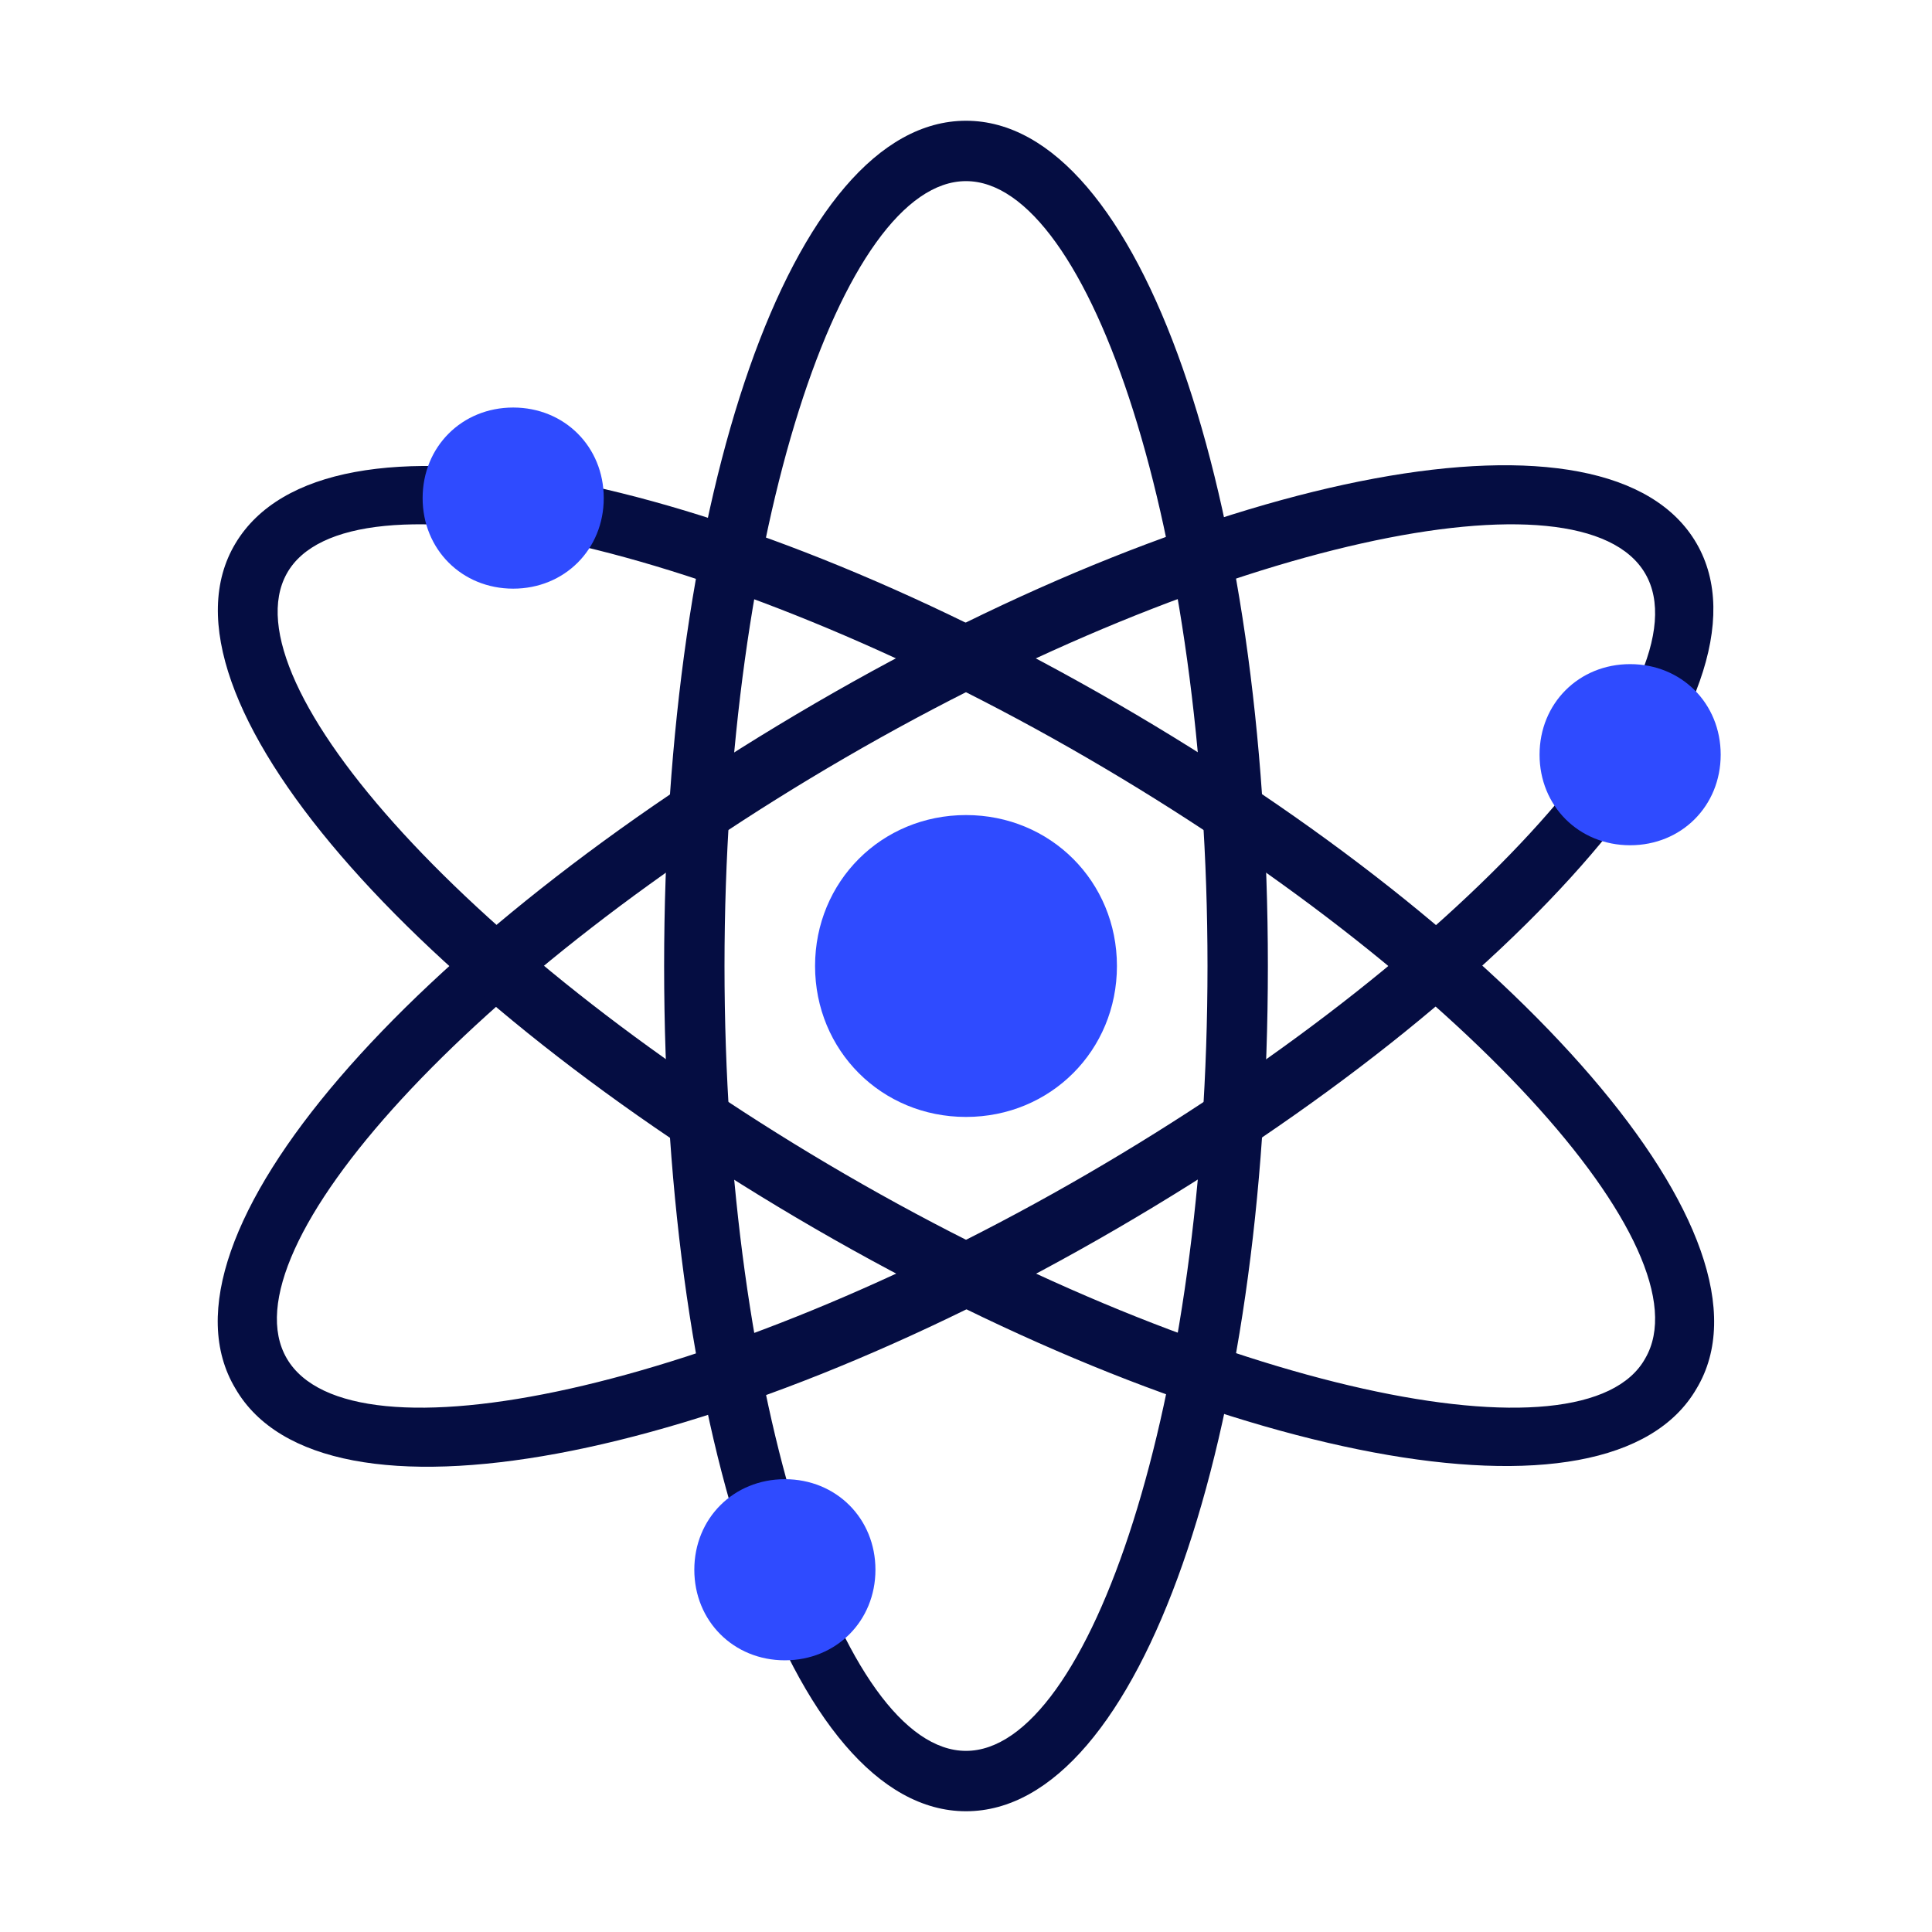
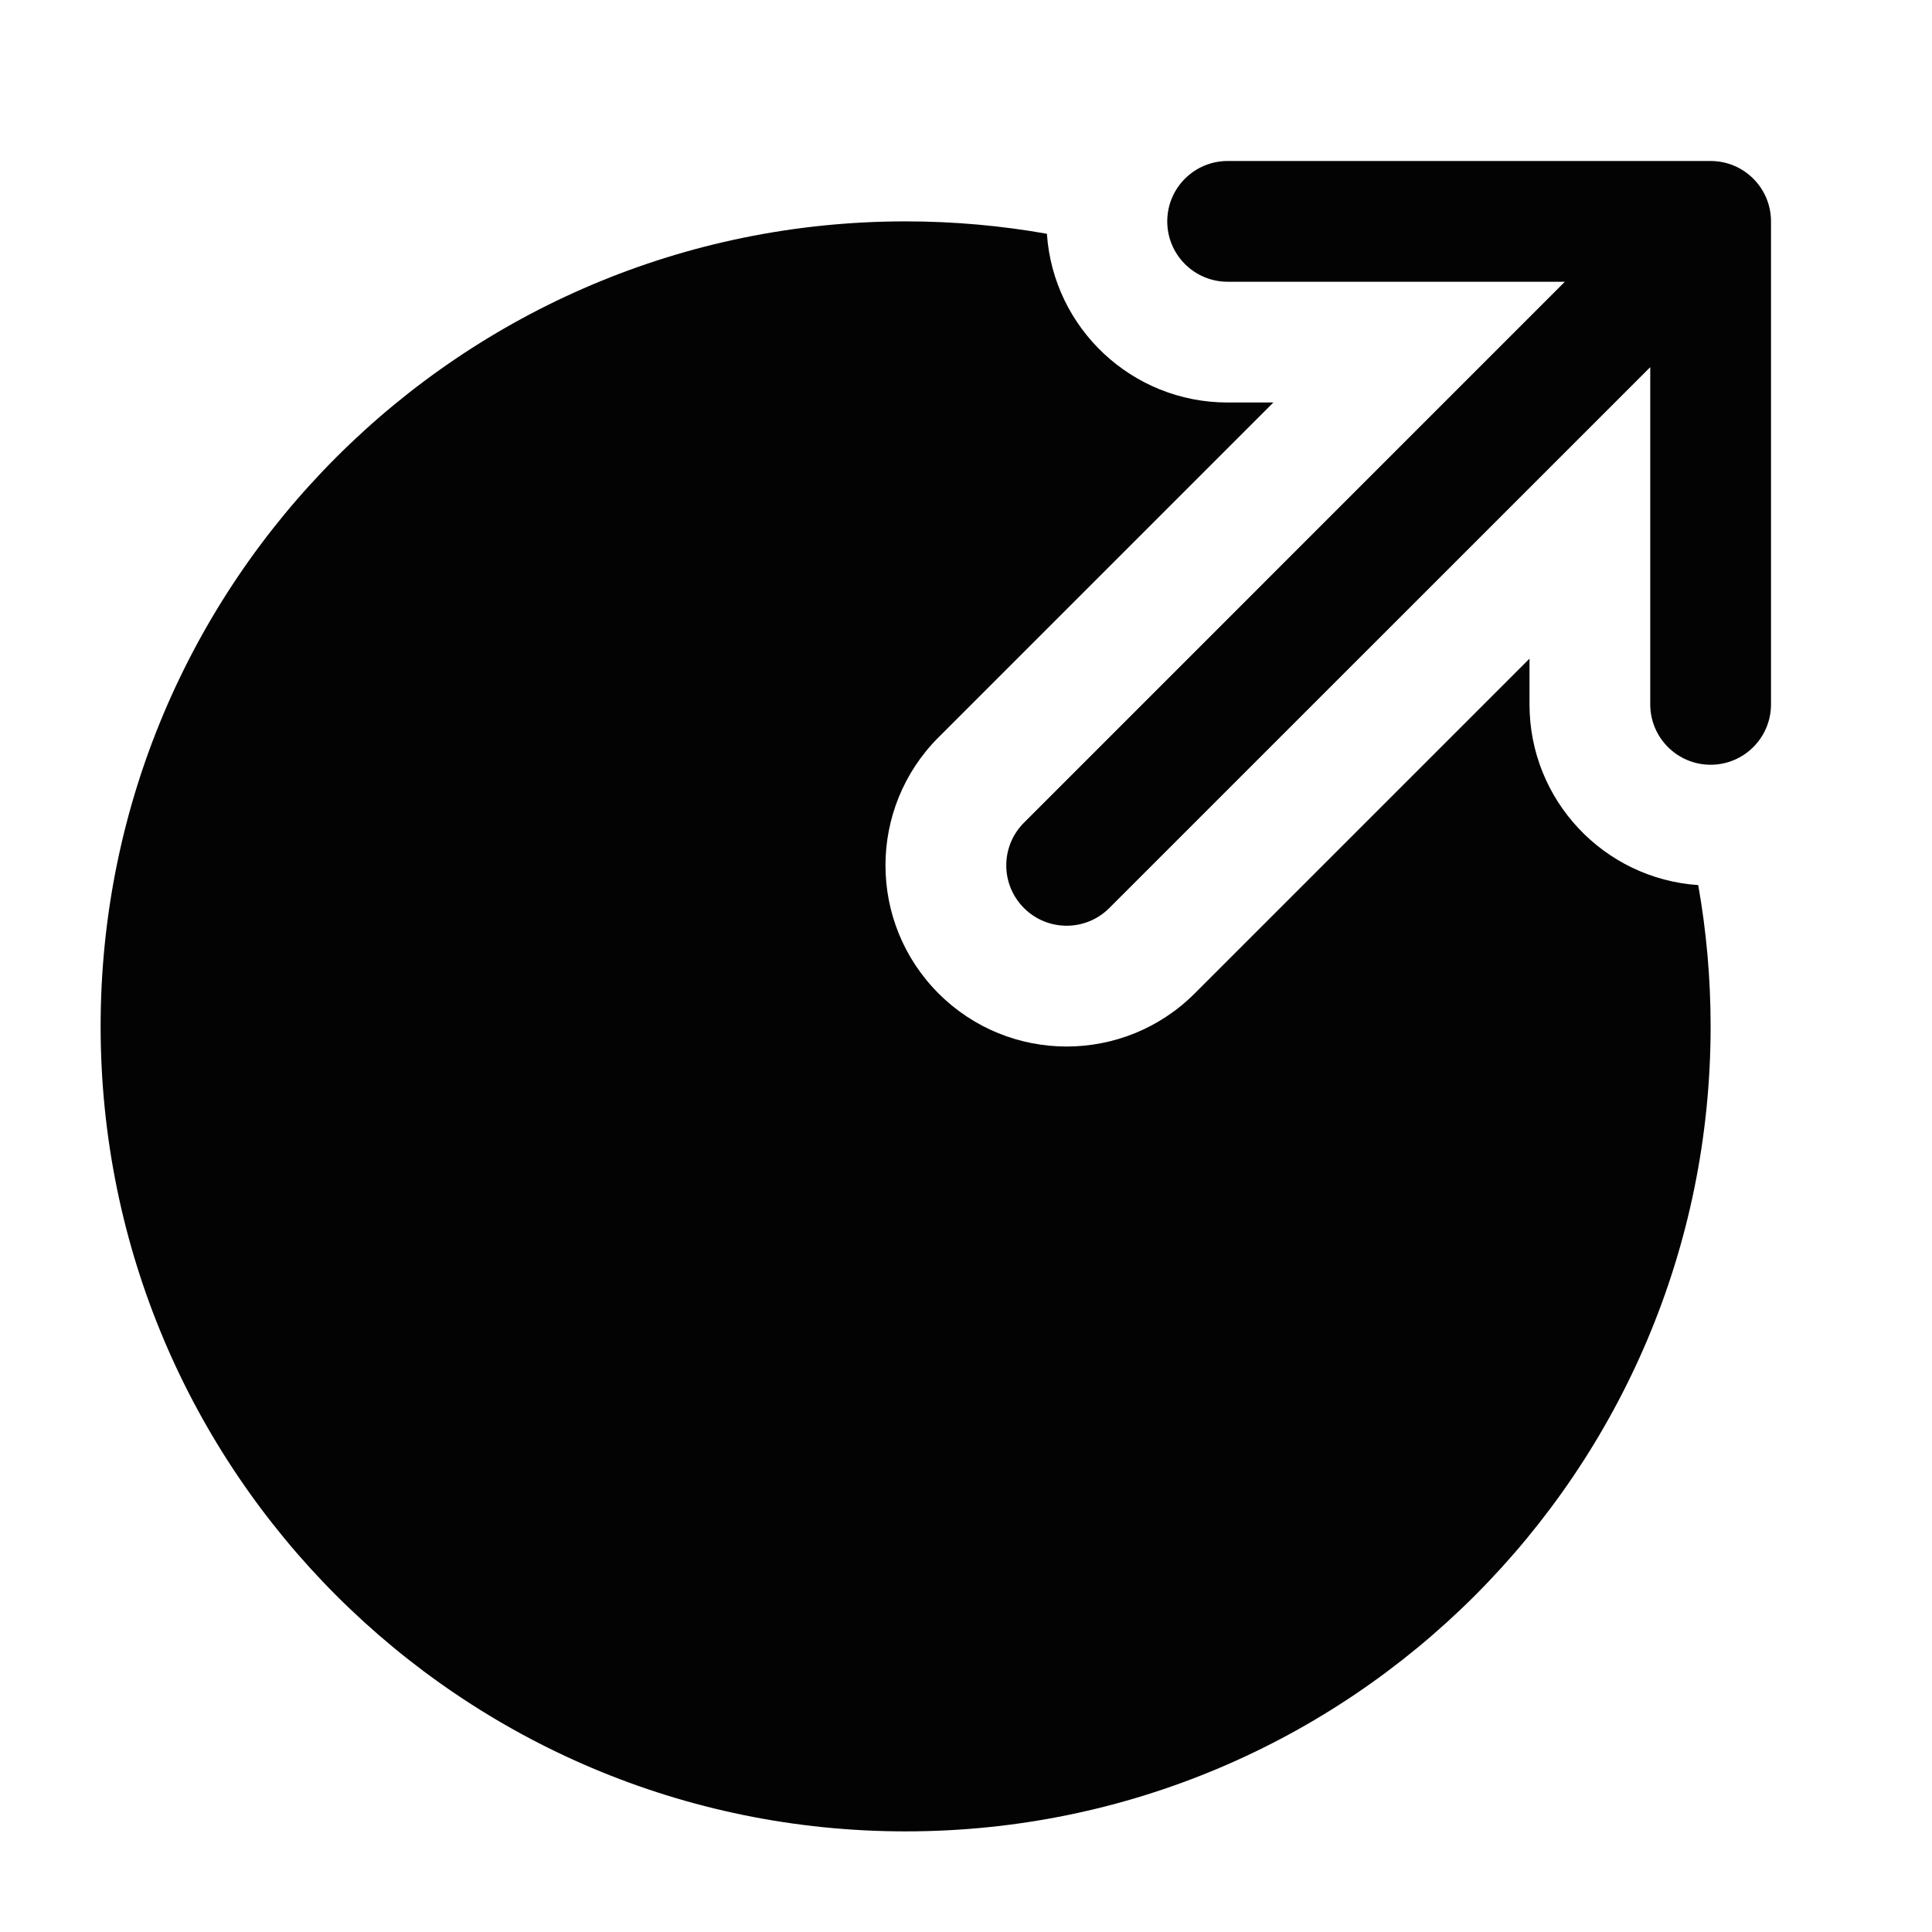
- <svg xmlns="http://www.w3.org/2000/svg" width="800px" height="800px" viewBox="0 0 1024 1024" class="icon" version="1.1">
-   <path d="M512 960c-92.8 0-160-200-160-448S419.2 64 512 64s160 200 160 448-67.2 448-160 448z m0-32c65.6 0 128-185.6 128-416S577.6 96 512 96s-128 185.6-128 416 62.4 416 128 416z" fill="#050D42" />
-   <path d="M124.8 736c-48-80 92.8-238.4 307.2-363.2S852.8 208 899.2 288 806.4 526.4 592 651.2 171.2 816 124.8 736z m27.2-16c33.6 57.6 225.6 17.6 424-97.6S905.6 361.6 872 304 646.4 286.4 448 401.6 118.4 662.4 152 720z" fill="#050D42" />
-   <path d="M899.2 736c-46.4 80-254.4 38.4-467.2-84.8S76.8 368 124.8 288s254.4-38.4 467.2 84.8S947.2 656 899.2 736z m-27.2-16c33.6-57.6-97.6-203.2-296-318.4S184 246.4 152 304 249.6 507.2 448 622.4s392 155.2 424 97.6z" fill="#050D42" />
-   <path d="M512 592c-44.8 0-80-35.2-80-80s35.2-80 80-80 80 35.2 80 80-35.2 80-80 80zM272 312c-27.2 0-48-20.8-48-48s20.8-48 48-48 48 20.8 48 48-20.8 48-48 48zM416 880c-27.2 0-48-20.8-48-48s20.8-48 48-48 48 20.8 48 48-20.8 48-48 48z m448-432c-27.2 0-48-20.8-48-48s20.8-48 48-48 48 20.8 48 48-20.8 48-48 48z" fill="#2F4BFF" />
+ <svg xmlns="http://www.w3.org/2000/svg" width="800px" height="800px" viewBox="0 0 24 24" fill="none">
+   <g id="SVGRepo_bgCarrier" stroke-width="0" />
+   <g id="SVGRepo_tracerCarrier" stroke-linecap="round" stroke-linejoin="round" />
+   <g id="SVGRepo_iconCarrier">
+     <path fill-rule="evenodd" clip-rule="evenodd" d="M14.5 2.75C14.5 2.336 14.836 2 15.25 2H21.25C21.664 2 22 2.336 22 2.75V8.75C22 9.164 21.664 9.5 21.25 9.5C20.836 9.5 20.5 9.164 20.5 8.75V4.561L13.78 11.28C13.487 11.573 13.013 11.573 12.72 11.28C12.427 10.987 12.427 10.513 12.72 10.22L19.439 3.5H15.25C14.836 3.5 14.5 3.164 14.5 2.75Z" fill="#030303" />
+     <path d="M11.25 2.75C5.727 2.75 1.25 7.227 1.25 12.75C1.25 18.273 5.727 22.75 11.25 22.75C16.773 22.75 21.25 18.273 21.25 12.75C21.25 12.151 21.197 11.565 21.096 10.995C19.925 10.916 19 9.941 19 8.75V8.182L14.841 12.341C13.962 13.22 12.538 13.22 11.659 12.341C10.78 11.462 10.78 10.038 11.659 9.159L15.818 5H15.25C14.059 5 13.084 4.075 13.005 2.904C12.435 2.803 11.849 2.75 11.25 2.75Z" fill="#030303" />
+   </g>
</svg>
